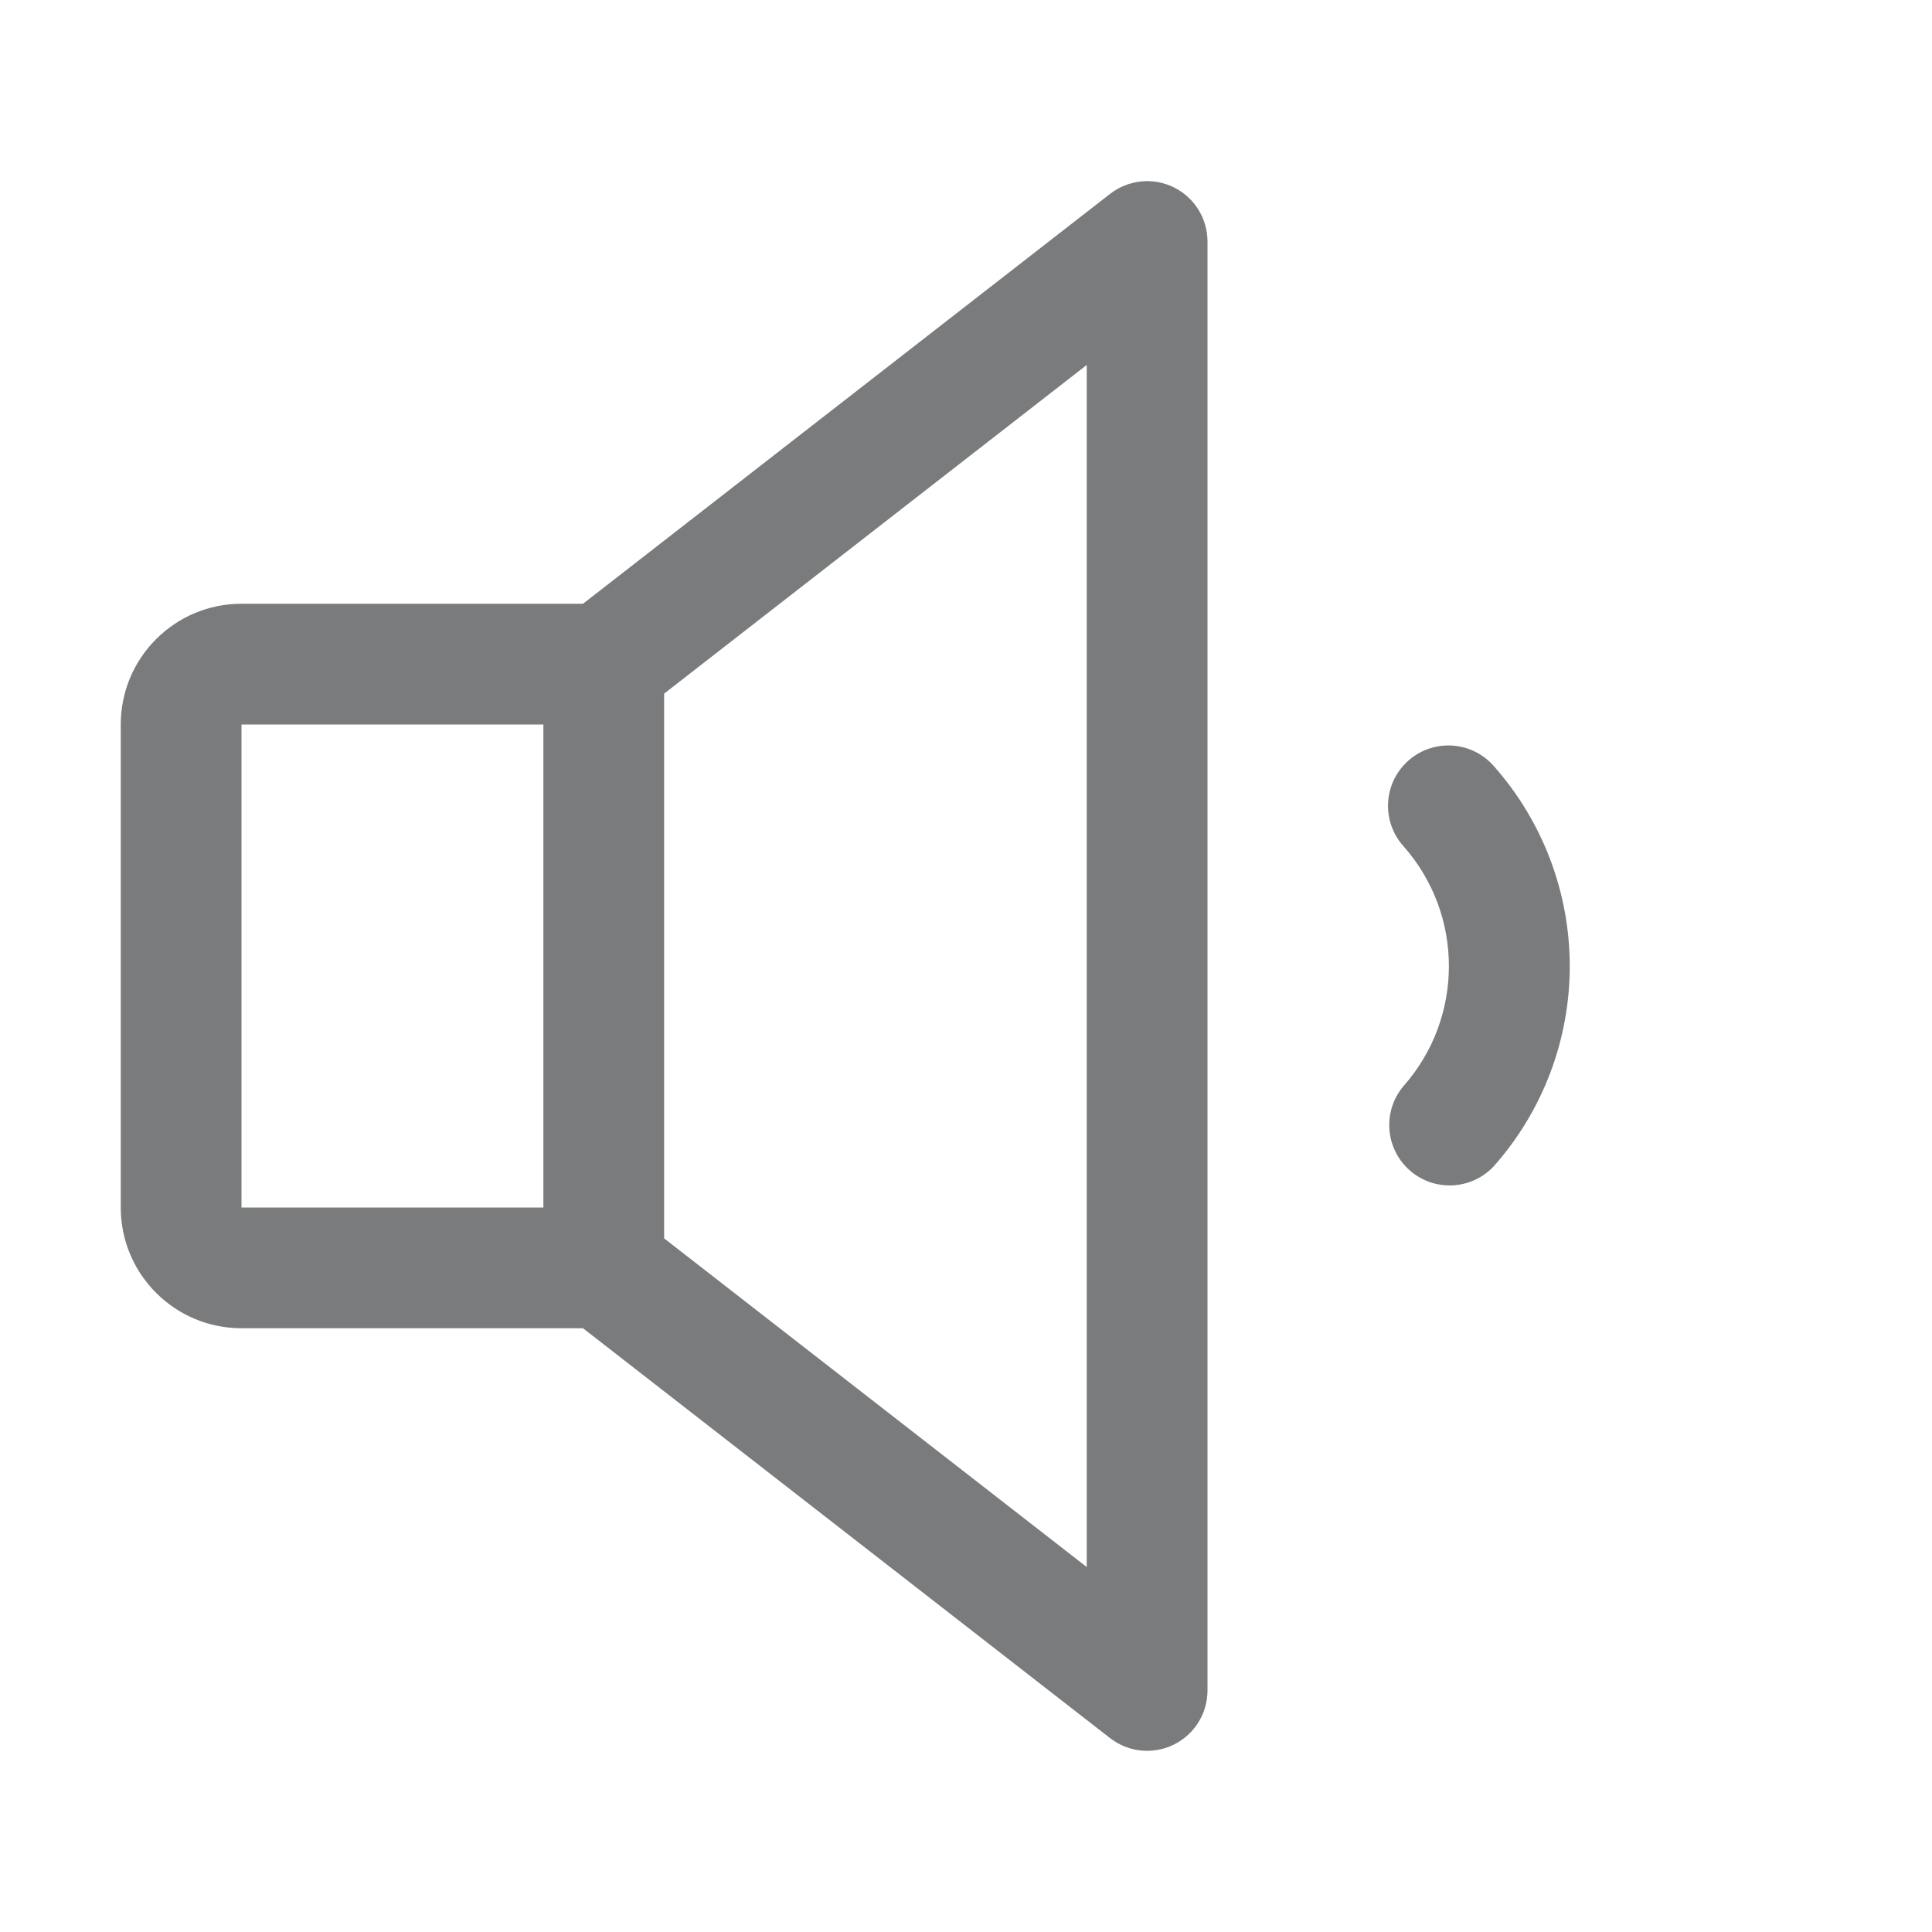
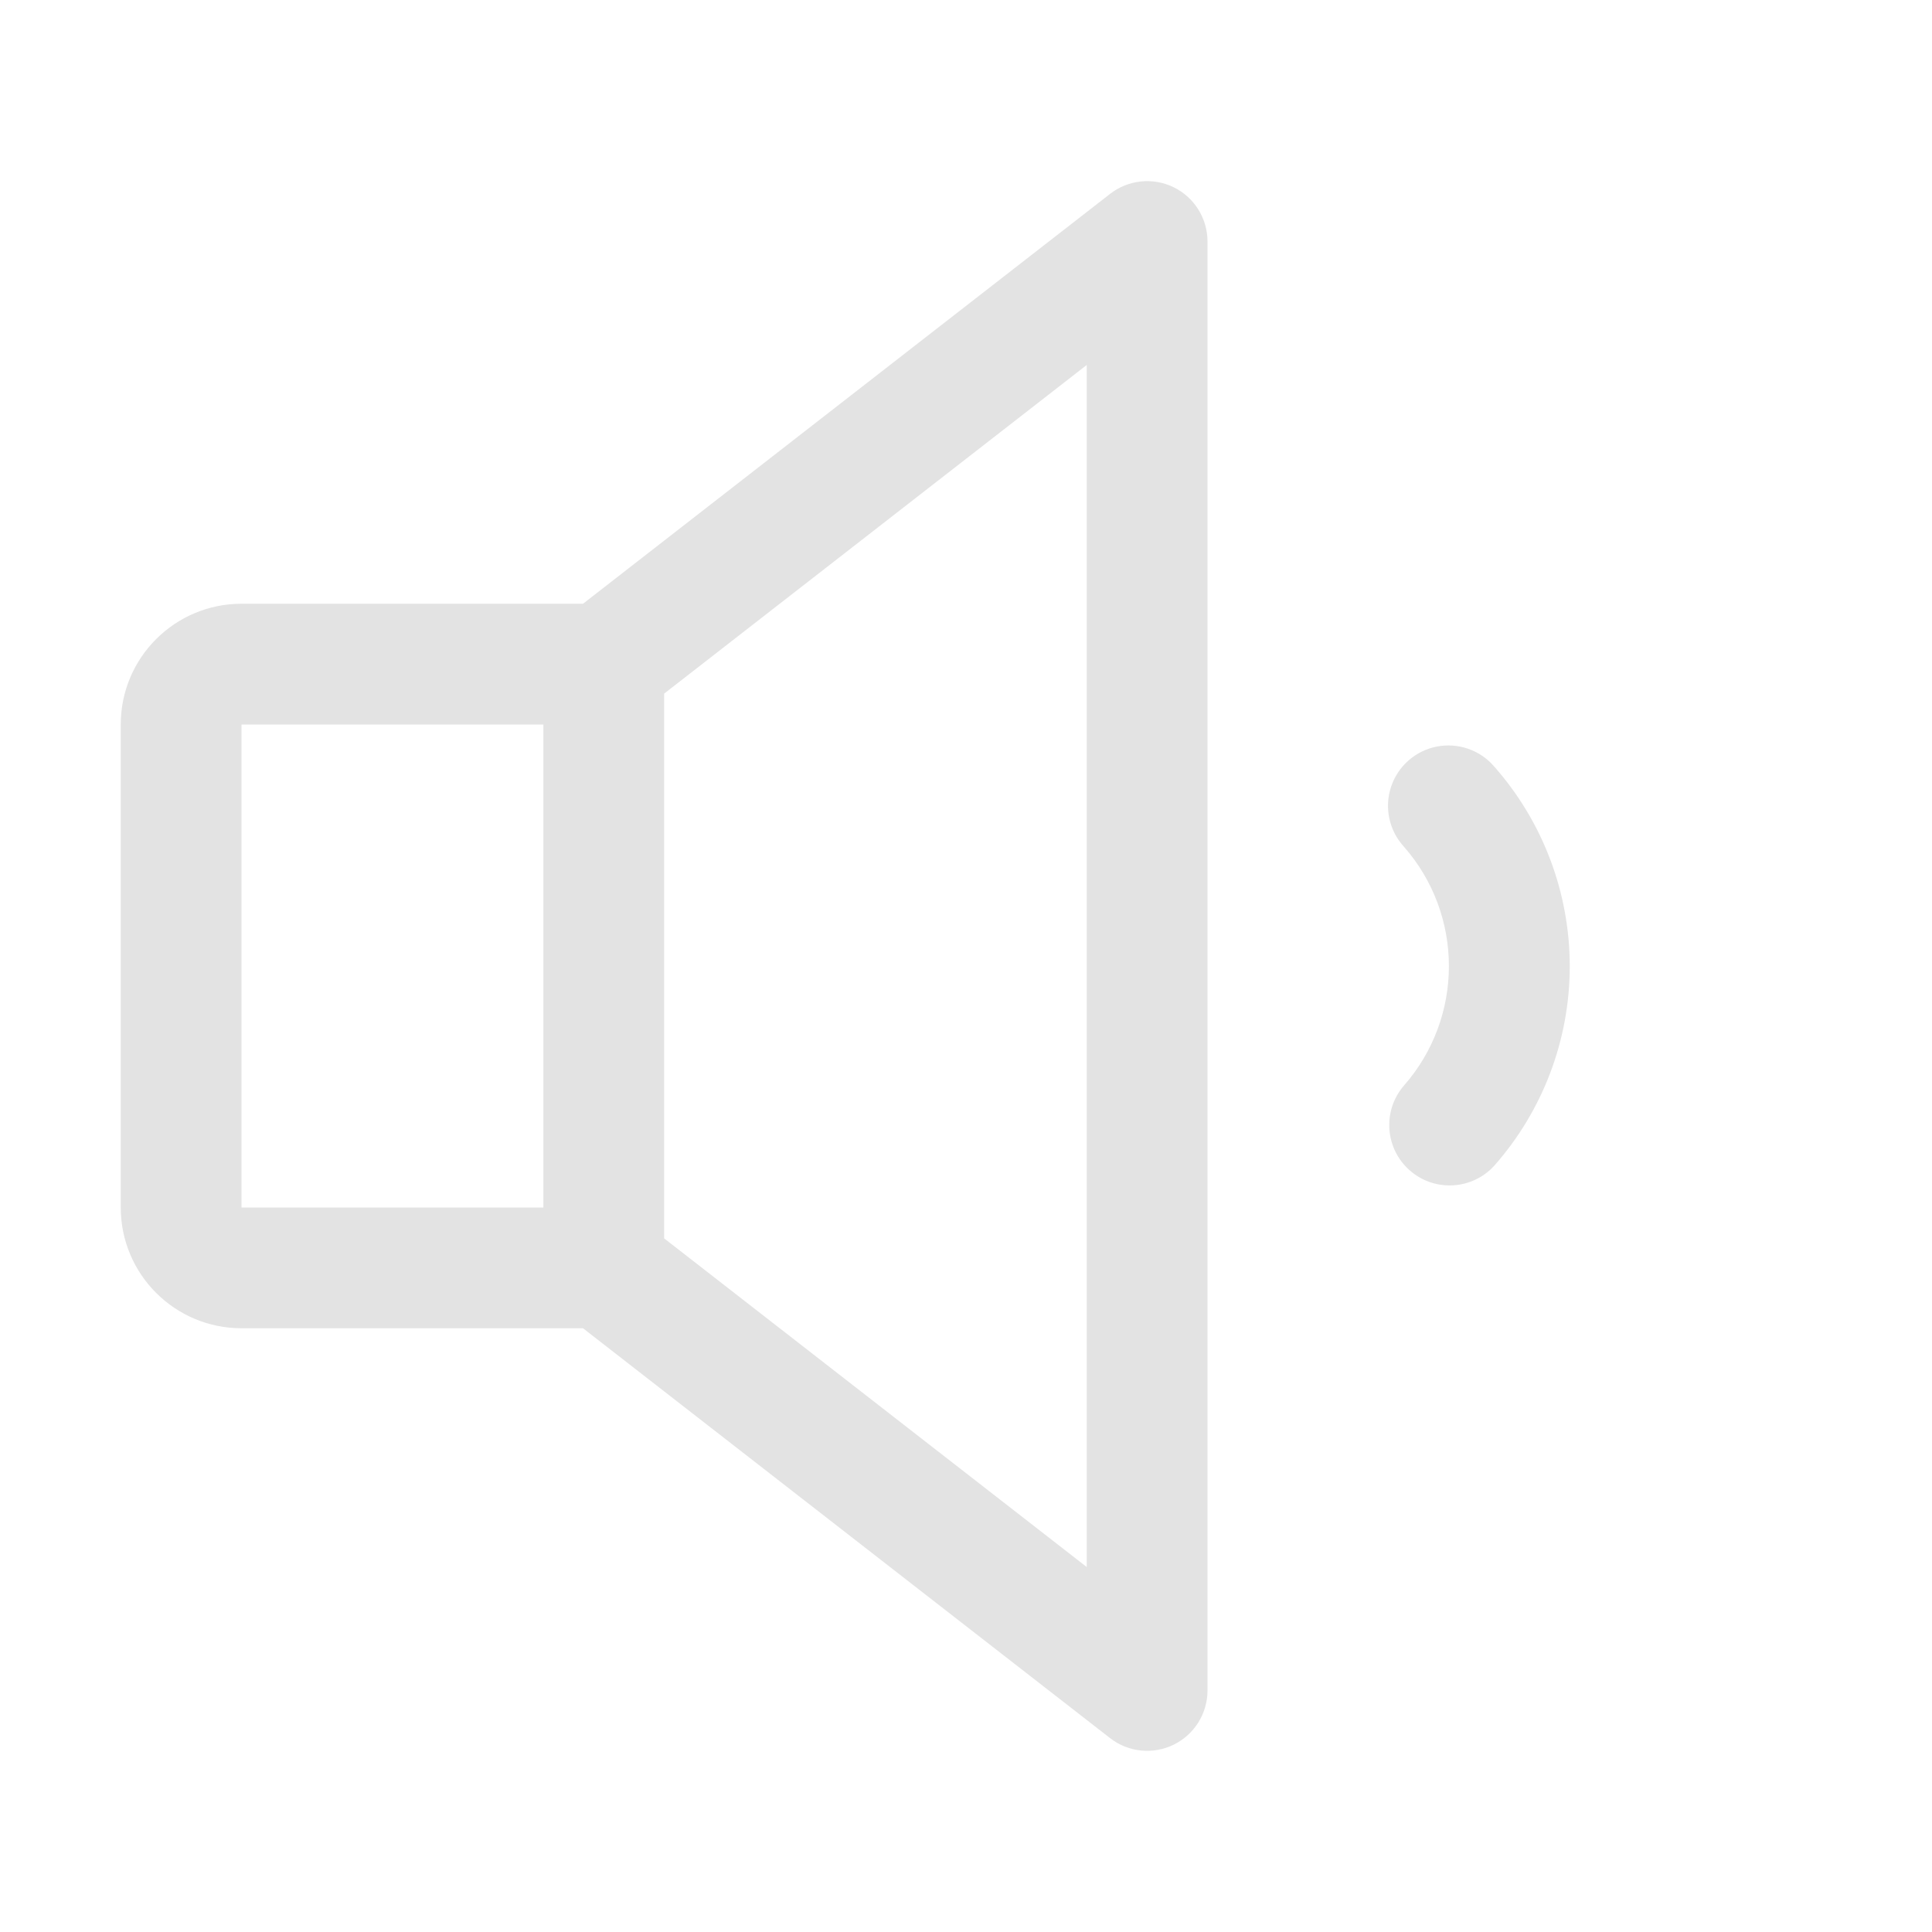
- <svg xmlns="http://www.w3.org/2000/svg" width="32" height="32" fill="#7a7b7c" viewBox="0 0 256 256">
+ <svg xmlns="http://www.w3.org/2000/svg" width="1em" height="1em" fill="#e3e3e3" viewBox="0 0 256 256">
  <path d="M155.51,24.81a8,8,0,0,0-8.42.88L77.25,80H32A16,16,0,0,0,16,96v64a16,16,0,0,0,16,16H77.25l69.84,54.31A8,8,0,0,0,160,224V32A8,8,0,0,0,155.51,24.81ZM32,96H72v64H32ZM144,207.64,88,164.09V91.91l56-43.55ZM208,128a39.93,39.93,0,0,1-10,26.46,8,8,0,0,1-12-10.58,24,24,0,0,0,0-31.72,8,8,0,1,1,12-10.58A40,40,0,0,1,208,128Z" />
</svg>
